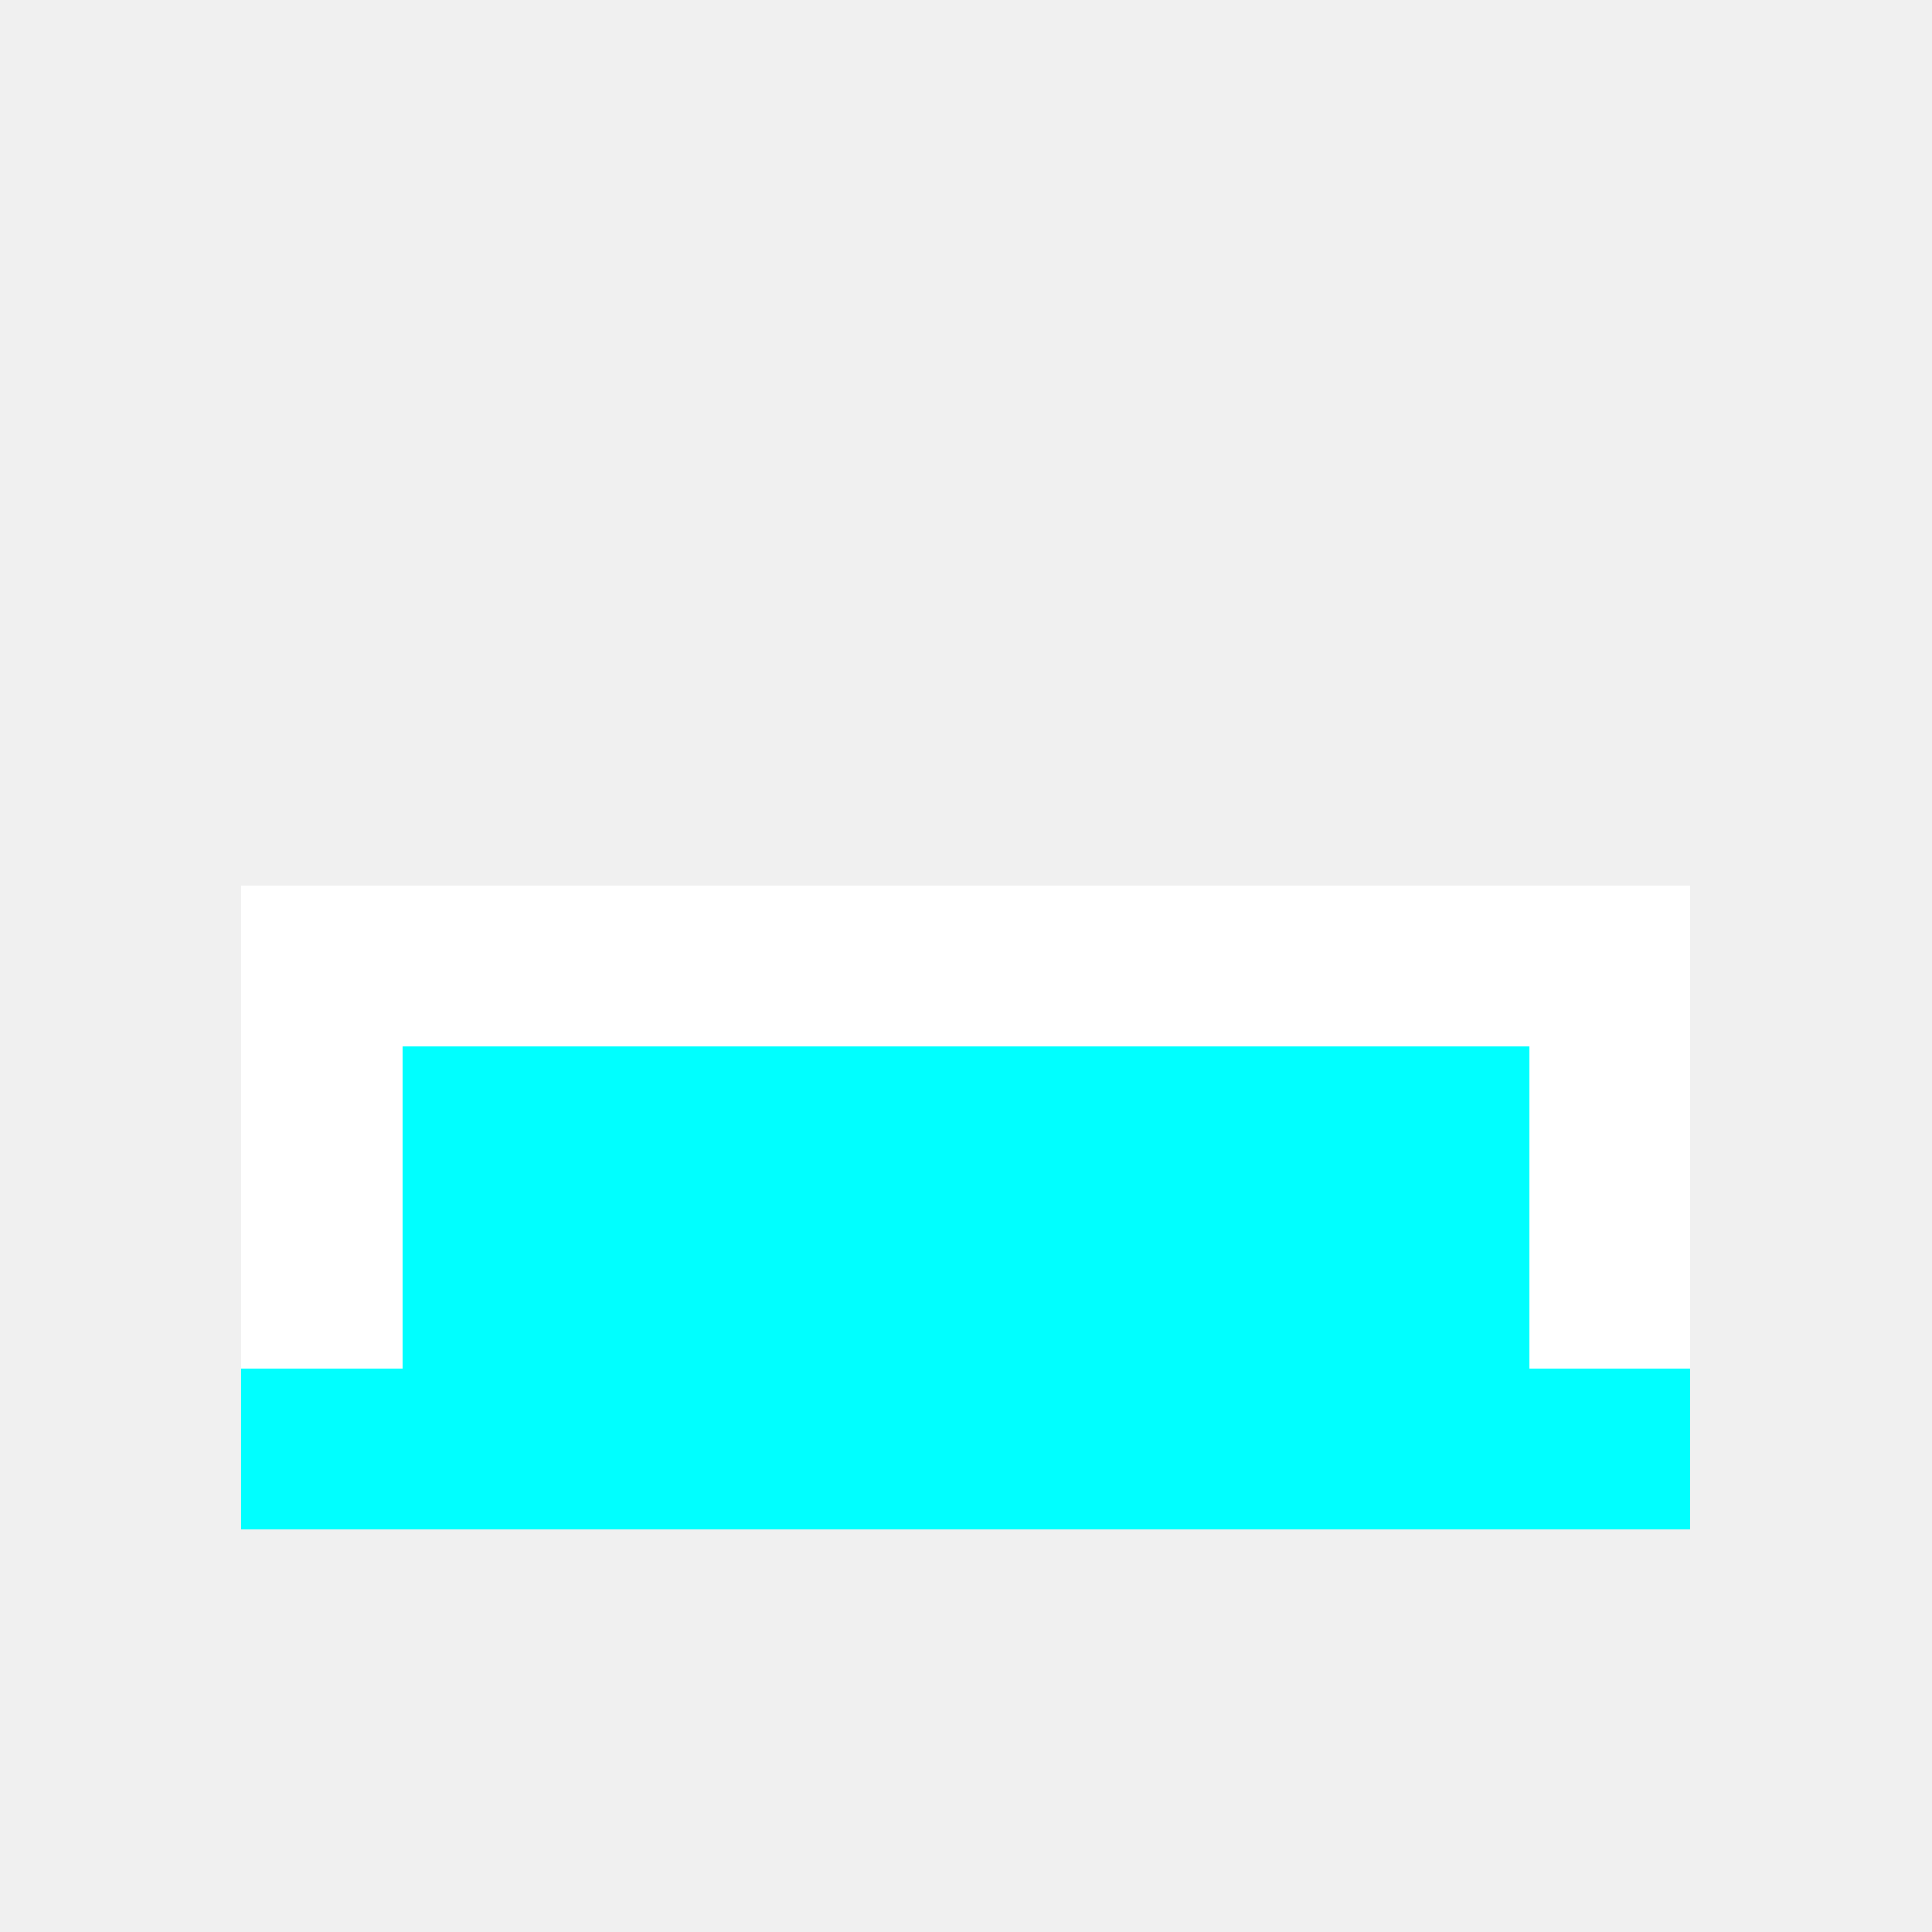
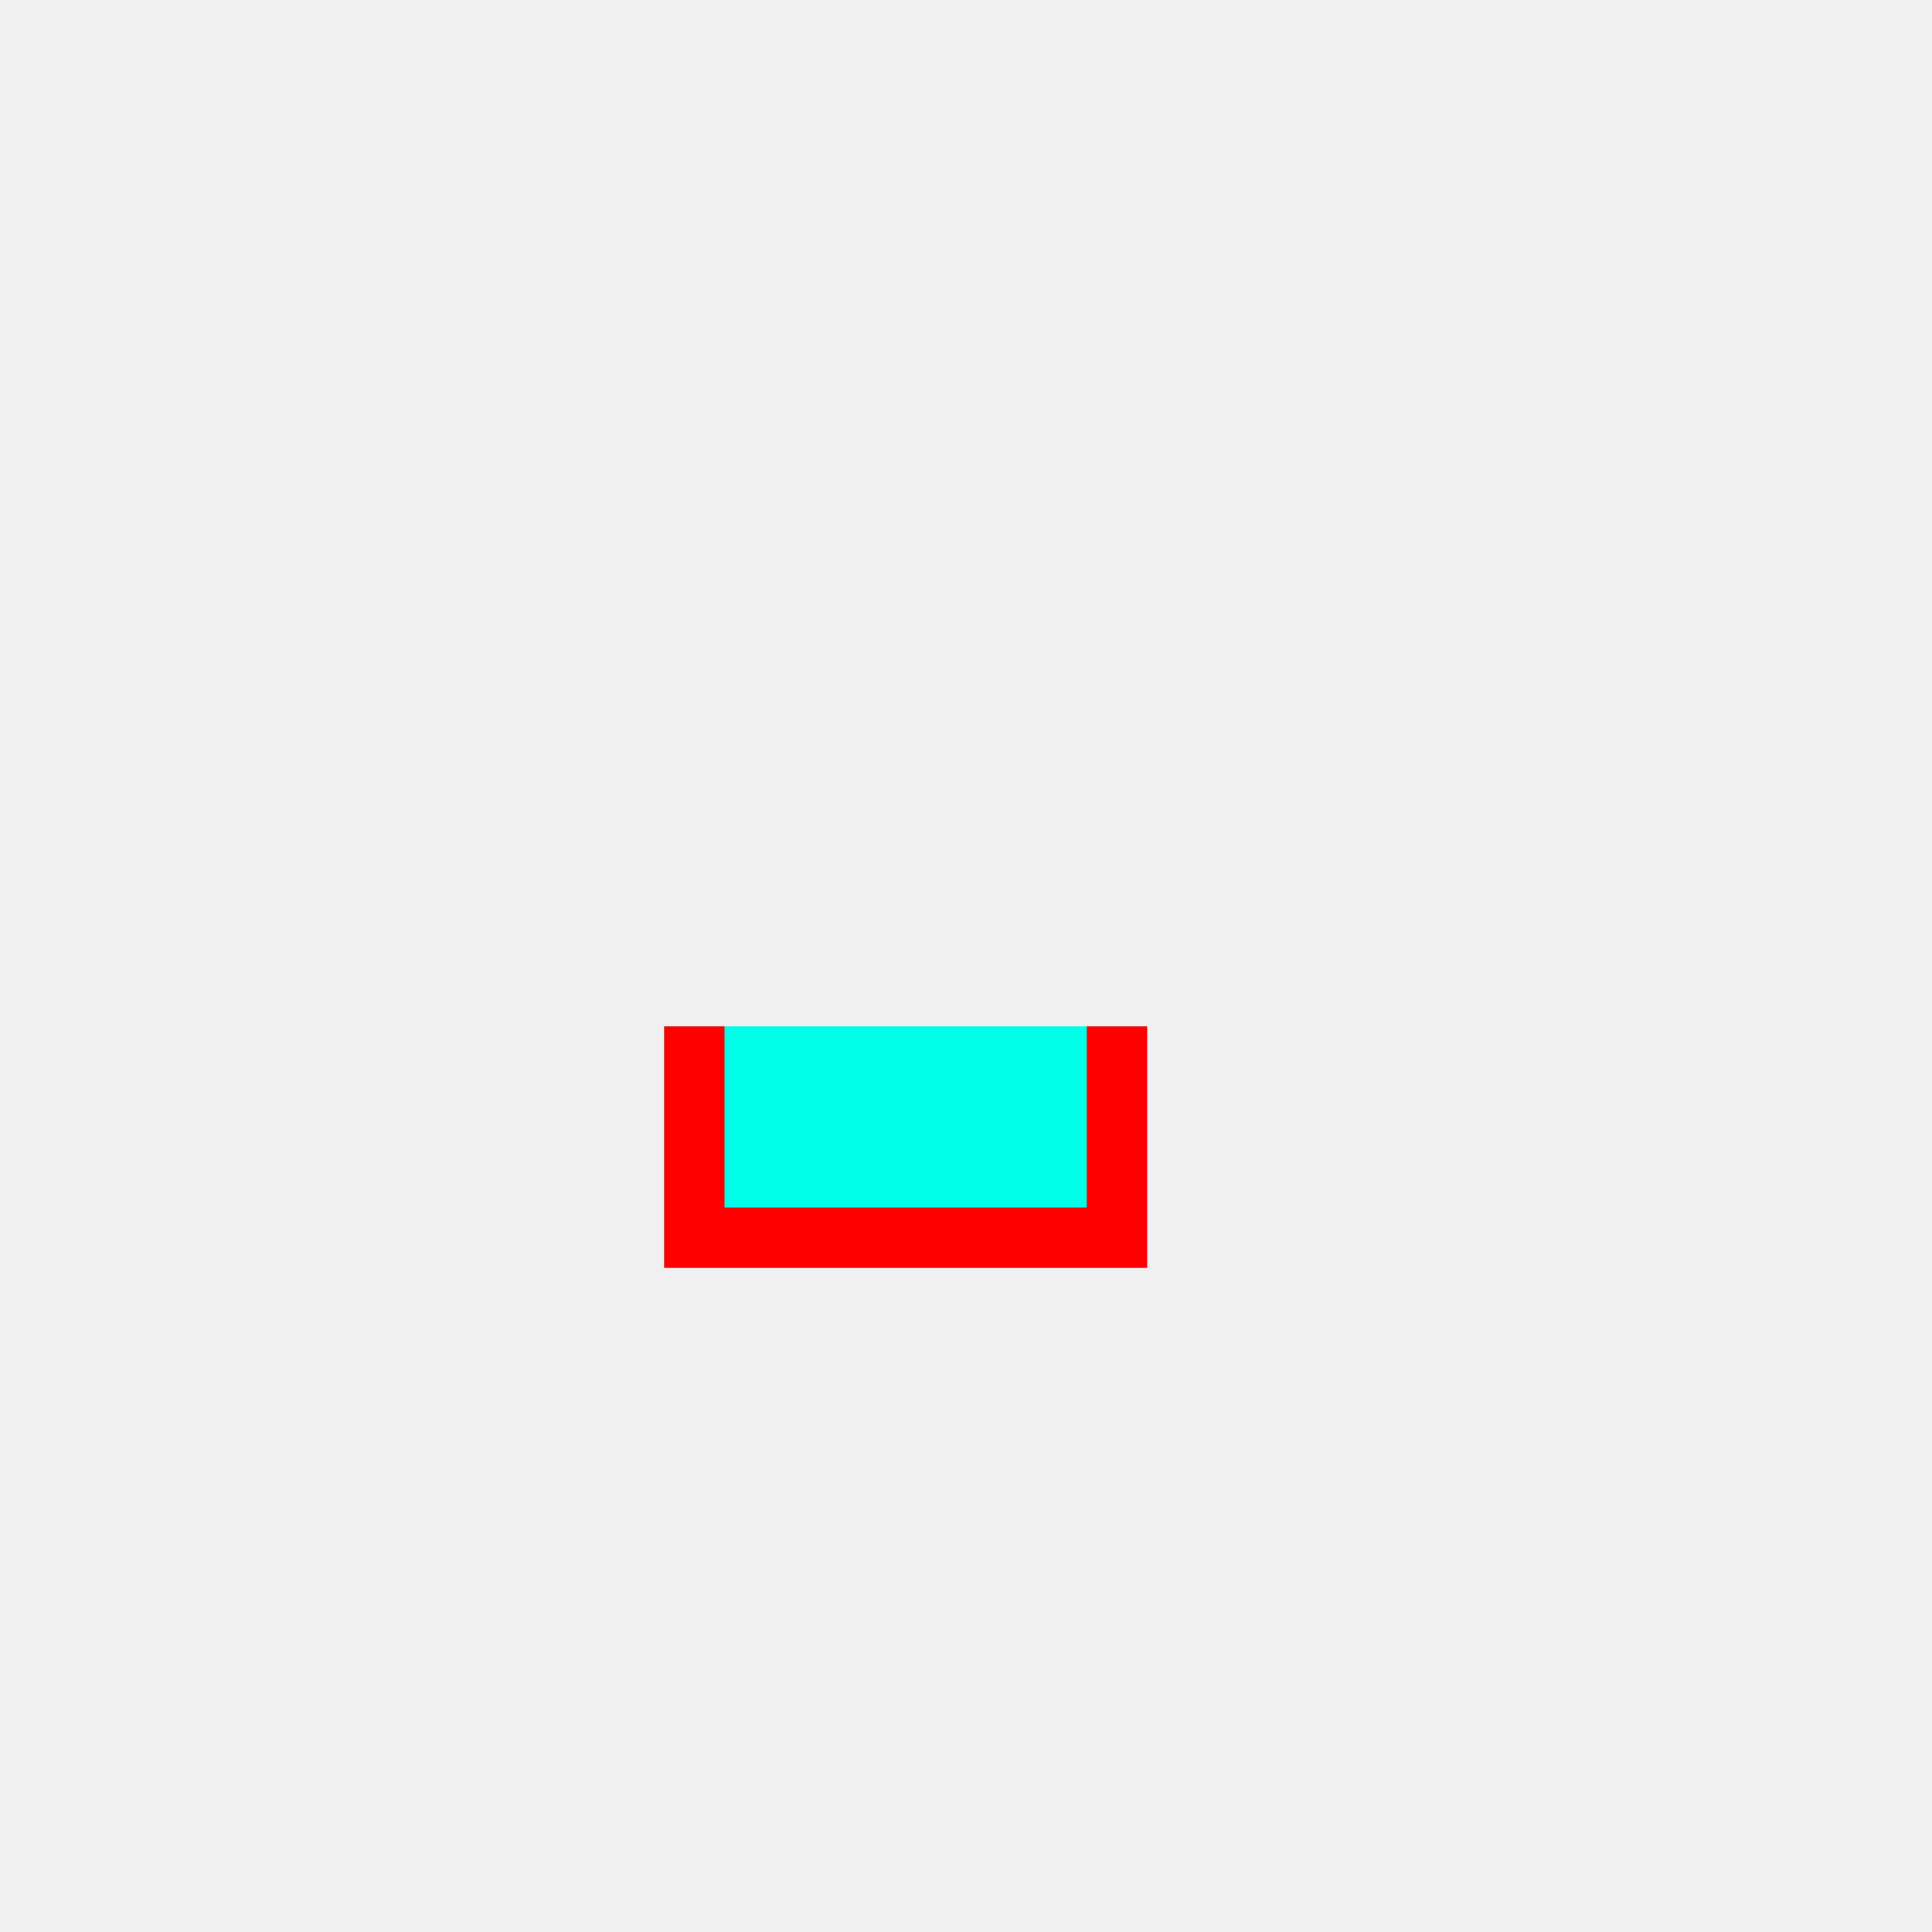
- <svg xmlns="http://www.w3.org/2000/svg" viewBox="0 0 24 24" shape-rendering="crispEdges">
-   <style> .b {fill:#00ffff} .s {fill:#ffffff} </style>
-   <rect x="3" y="11" width="18" height="8" class="b" />
-   <rect x="3" y="11" width="18" height="6" class="s" />
-   <rect x="5" y="13" width="14" height="4" class="b" />
+ <svg xmlns="http://www.w3.org/2000/svg" version="1.1" width="1024" height="1024">
+   <path d="M0 0 C84.48 0 168.96 0 256 0 C256 42.24 256 84.48 256 128 C171.52 128 87.04 128 0 128 C0 85.76 0 43.52 0 0 Z " fill="#00FFE9" transform="translate(352,544)" />
+   <path d="M0 0 C10.56 0 21.12 0 32 0 C32 31.68 32 63.36 32 96 C95.36 96 158.72 96 224 96 C224 64.32 224 32.64 224 0 C234.56 0 245.12 0 256 0 C256 42.24 256 84.48 256 128 C171.52 128 87.04 128 0 128 C0 85.76 0 43.52 0 0 Z " fill="#FF0000" transform="translate(352,544)" />
</svg>
